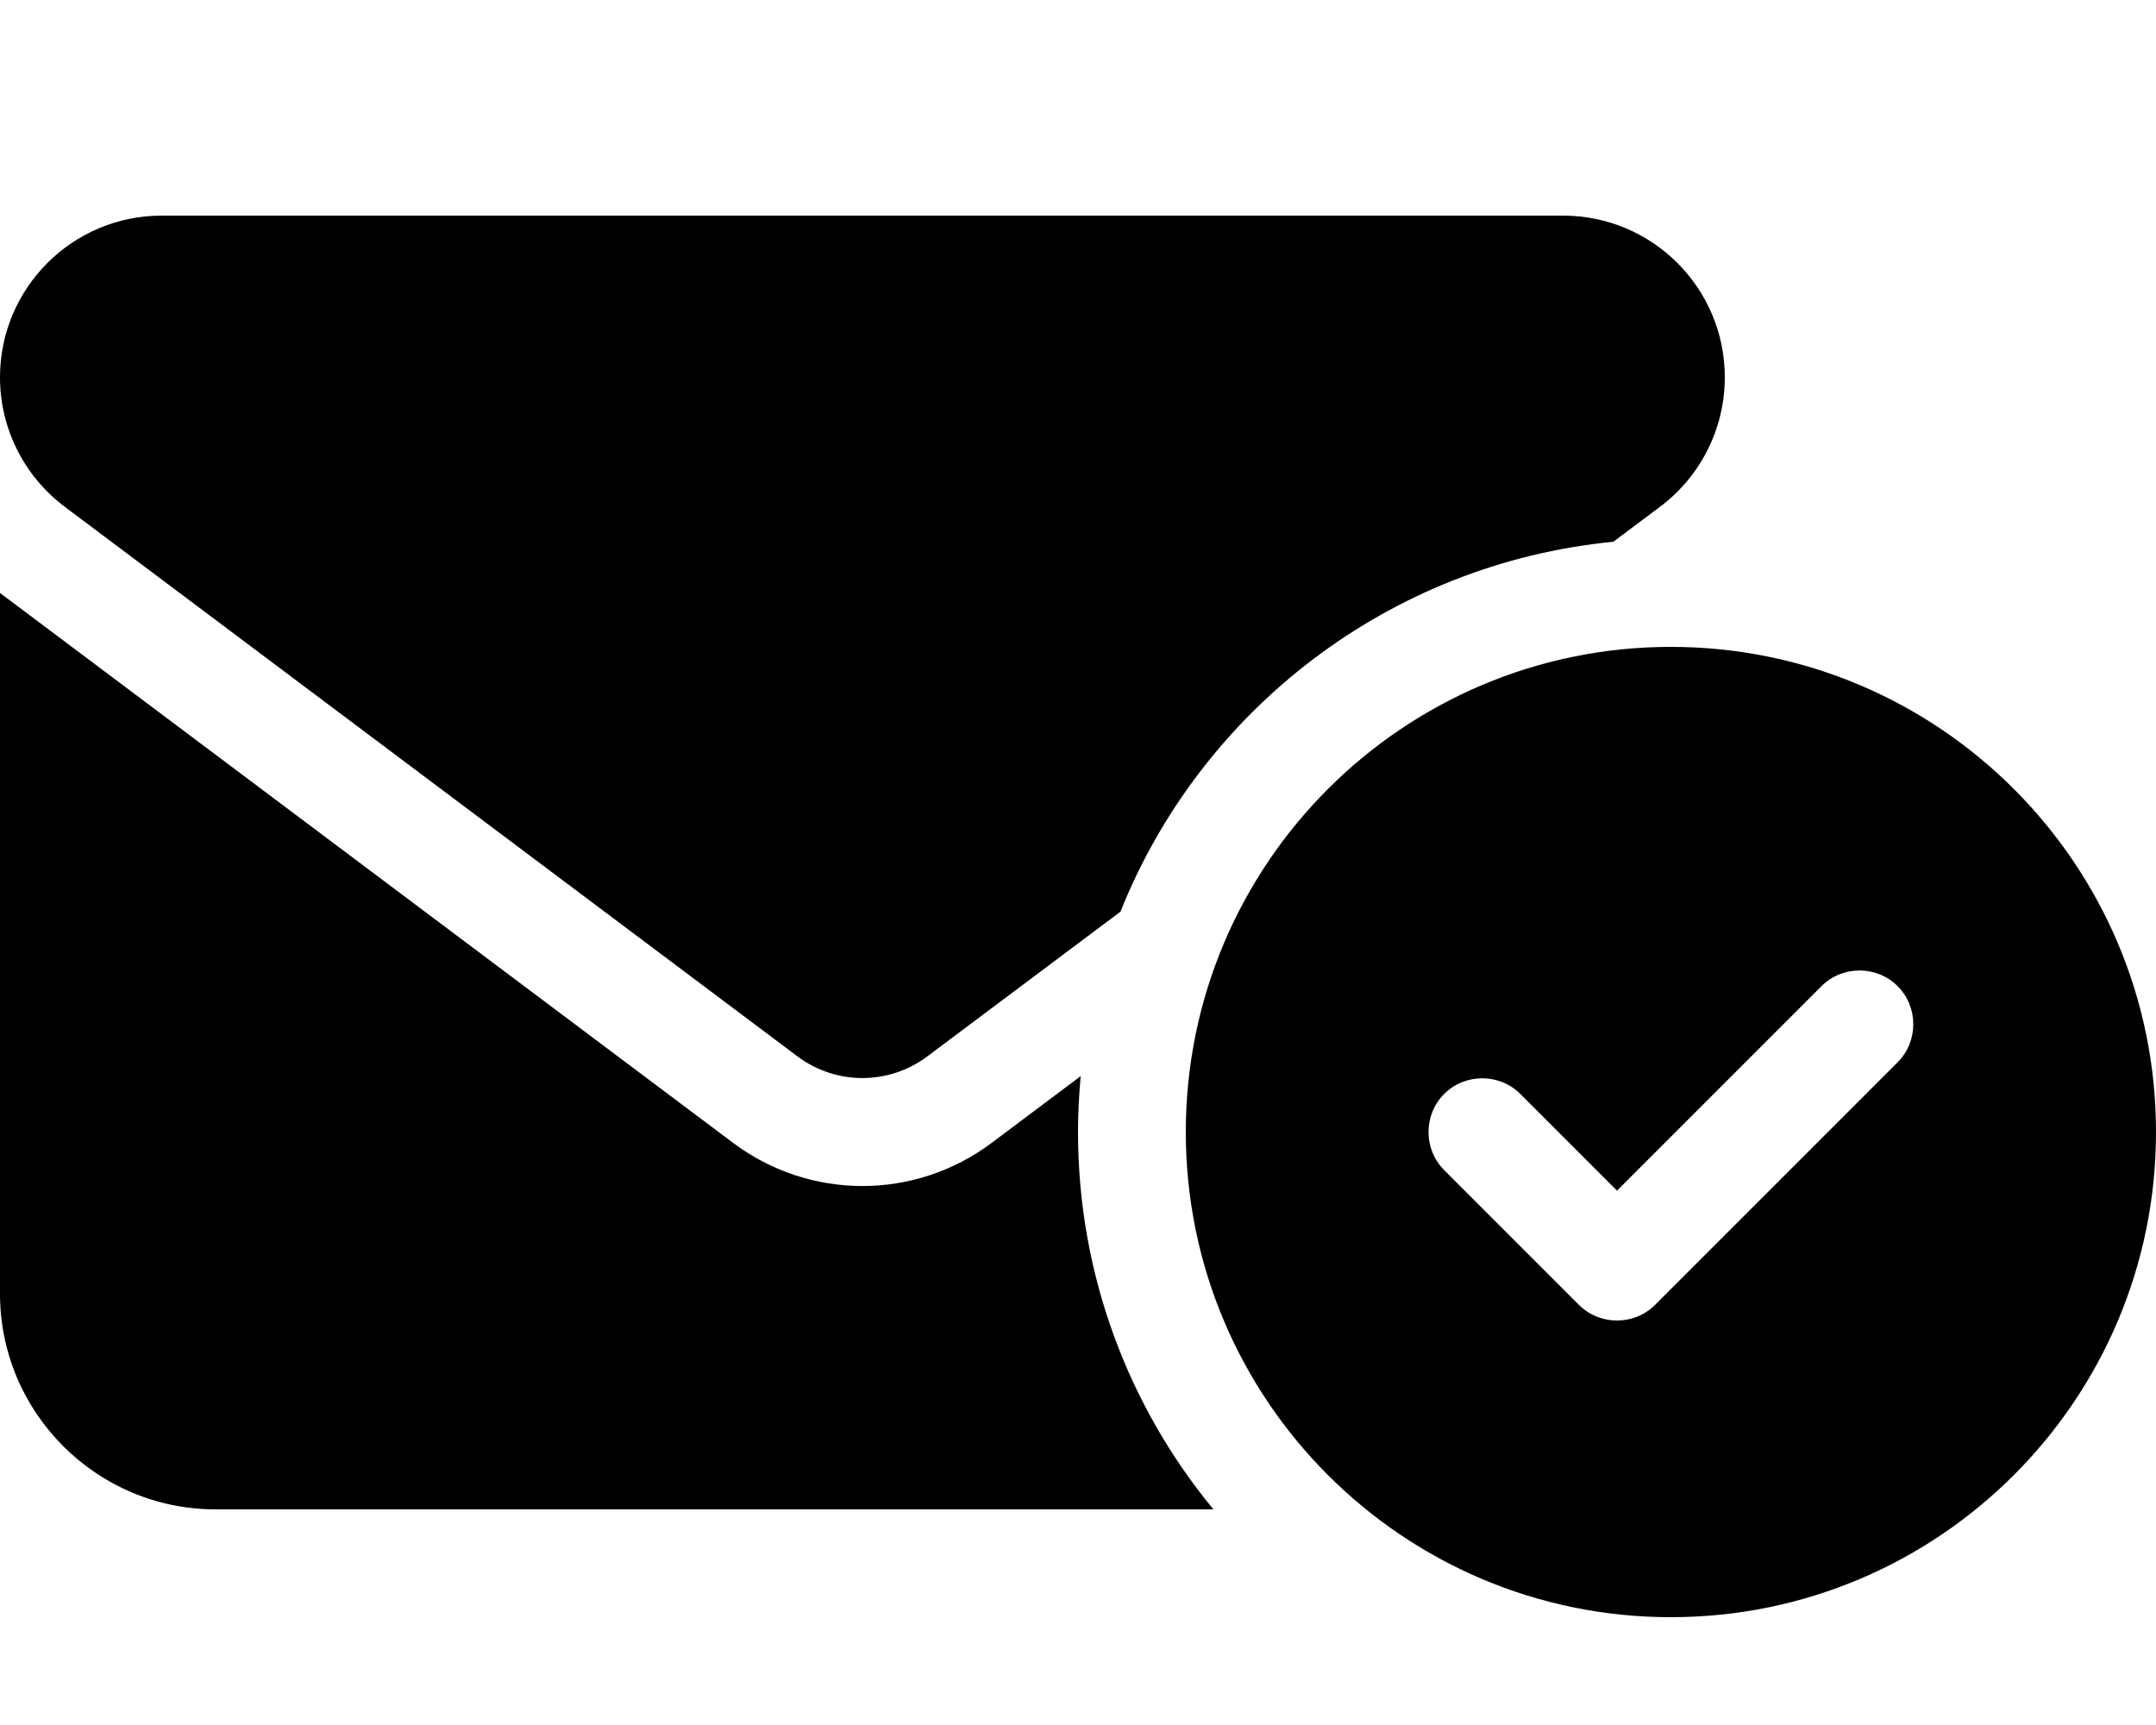
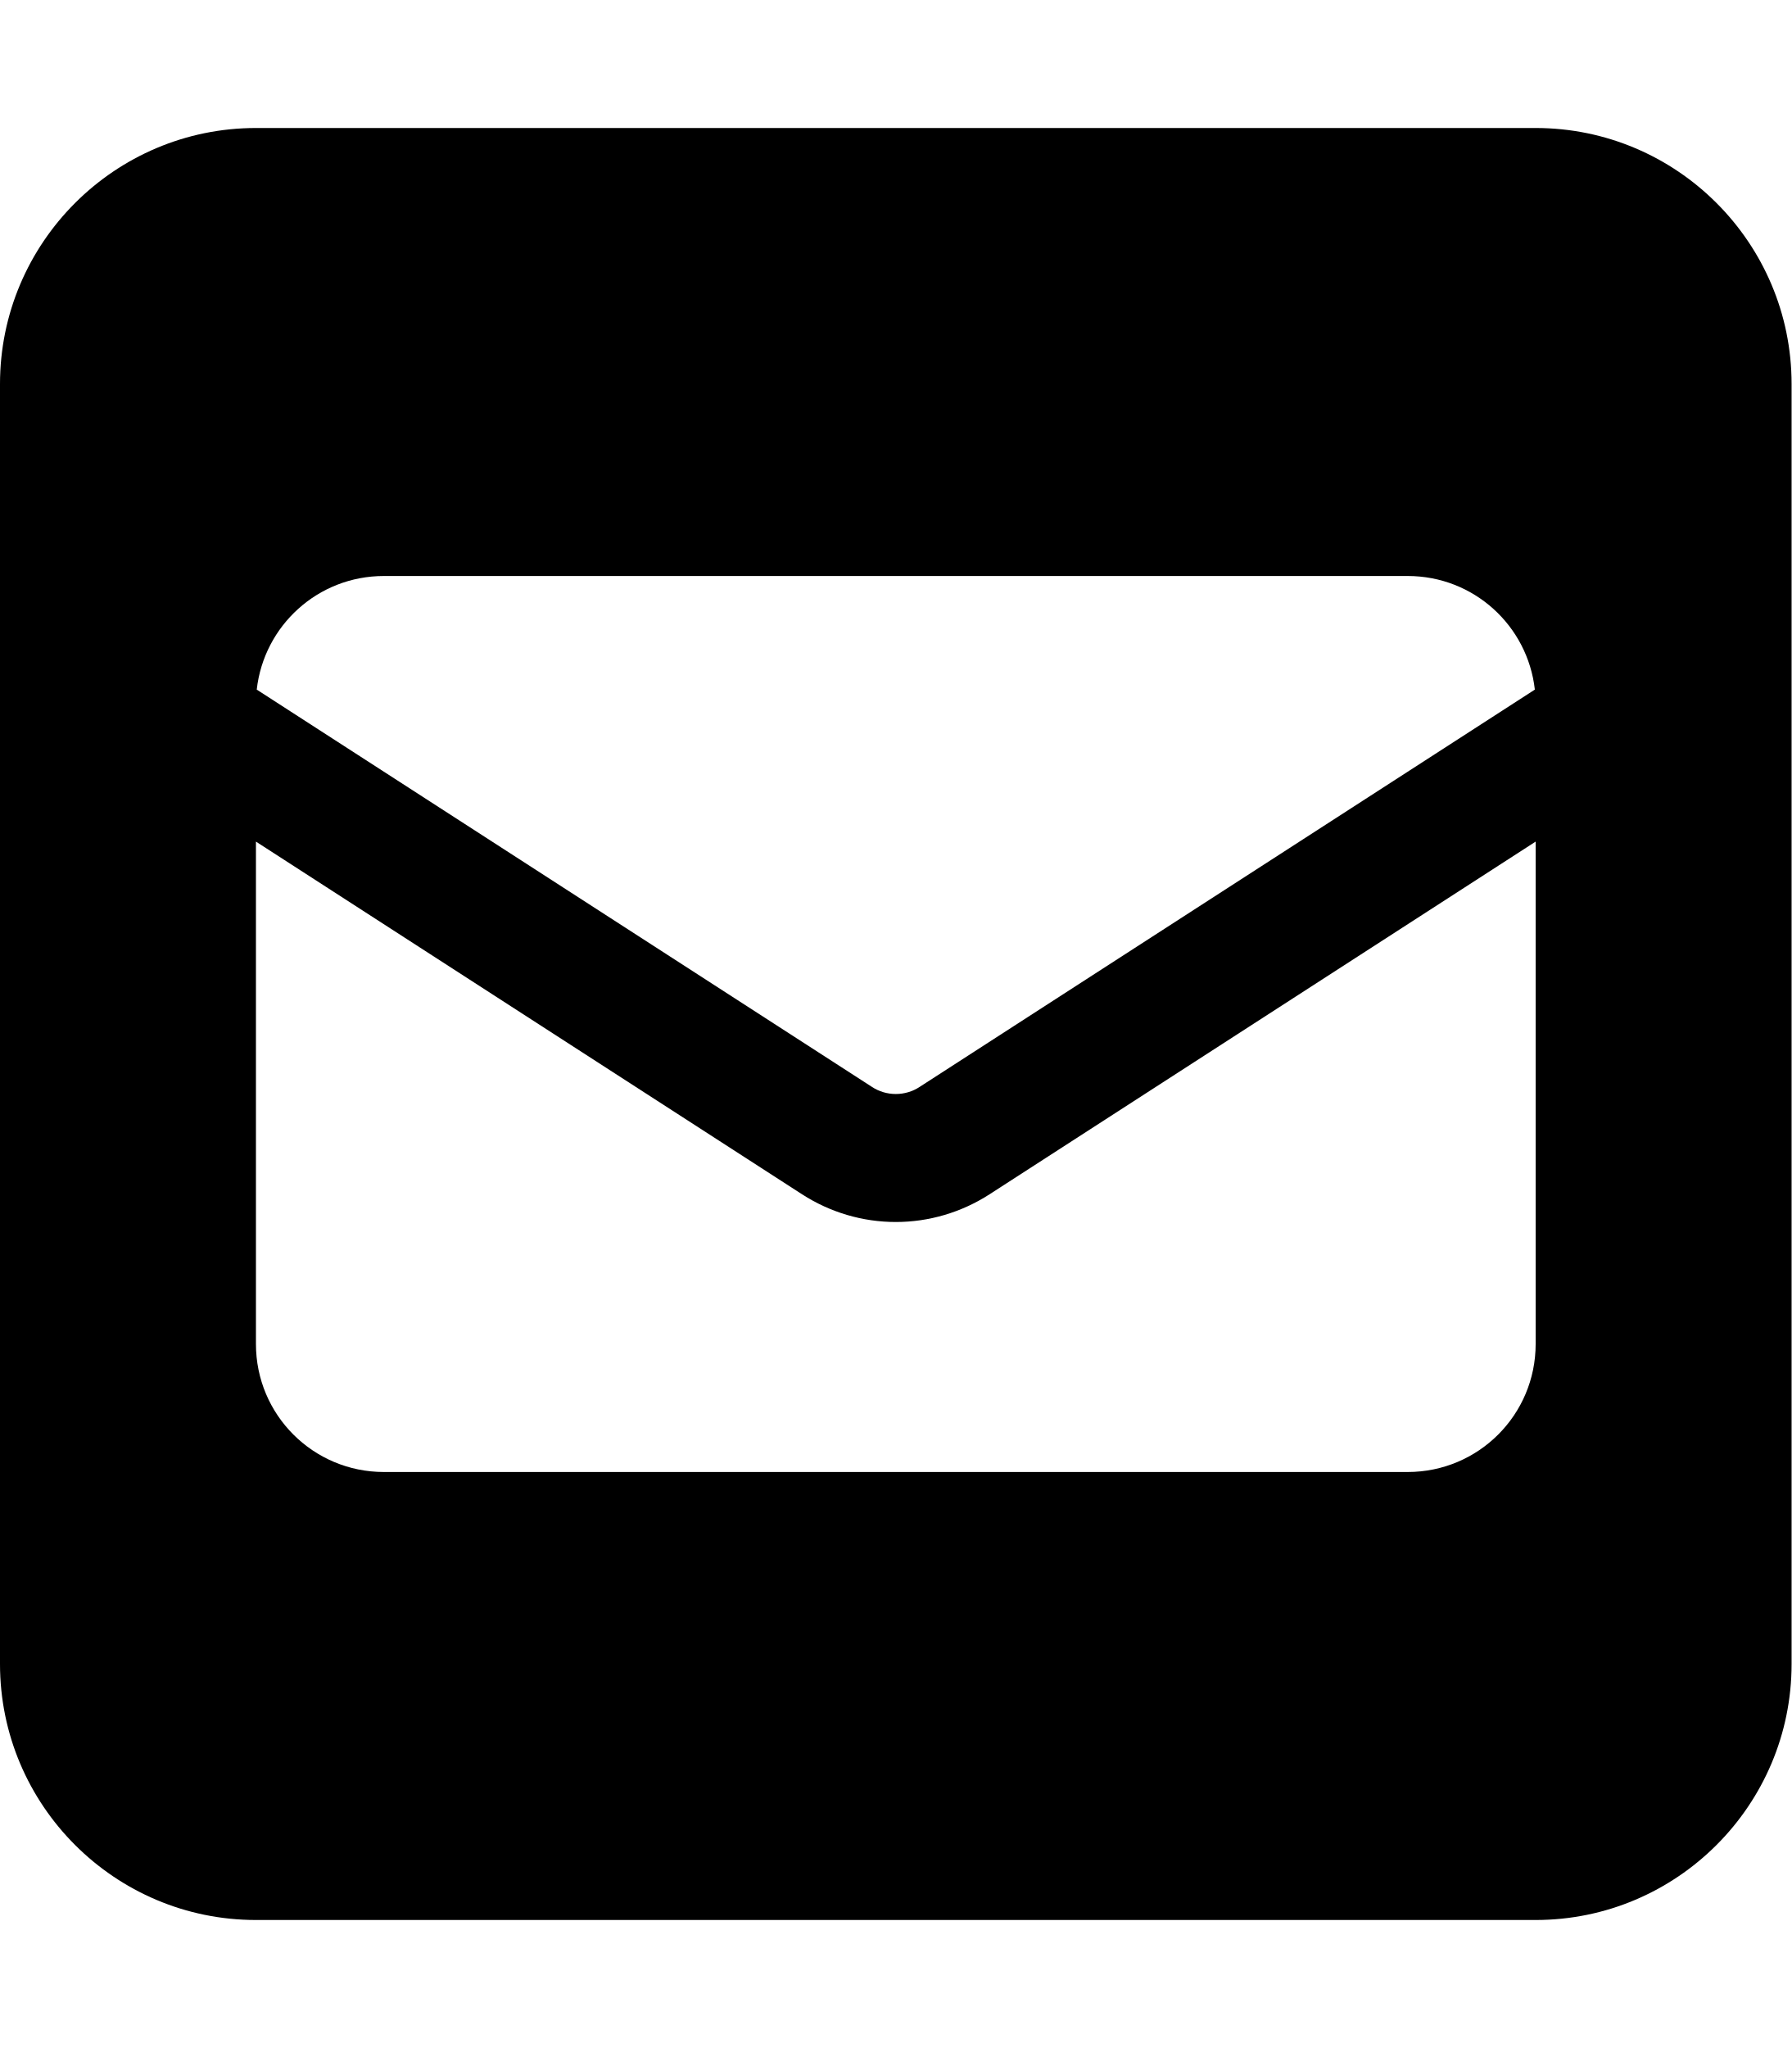
- <svg xmlns="http://www.w3.org/2000/svg" viewBox="0 0 640 512">
-   <path d="M48 64C21.5 64 0 85.5 0 112c0 15.1 7.1 29.3 19.2 38.4L236.8 313.6c11.4 8.5 27 8.5 38.4 0l57.4-43c23.9-59.8 79.7-103.3 146.3-109.8l13.9-10.4c12.1-9.1 19.2-23.3 19.2-38.4c0-26.5-21.5-48-48-48H48zM294.4 339.2c-22.8 17.1-54 17.1-76.8 0L0 176V384c0 35.3 28.7 64 64 64H360.2C335.1 417.6 320 378.5 320 336c0-5.6 .3-11.1 .8-16.6l-26.4 19.8zM640 336c0-79.5-64.5-144-144-144s-144 64.5-144 144s64.5 144 144 144s144-64.5 144-144zm-76.7-43.3c6.2 6.2 6.2 16.4 0 22.6l-72 72c-6.2 6.2-16.4 6.2-22.6 0l-40-40c-6.2-6.2-6.2-16.4 0-22.6s16.4-6.2 22.6 0L480 353.4l60.7-60.7c6.2-6.2 16.4-6.2 22.6 0z" />
+ <svg xmlns="http://www.w3.org/2000/svg" viewBox="0 0 448 512">
+   <path d="M64 32C28.7 32 0 60.7 0 96V416c0 35.3 28.7 64 64 64H384c35.3 0 64-28.7 64-64V96c0-35.3-28.7-64-64-64H64zM218 271.7L64.2 172.4C66 156.4 79.5 144 96 144H352c16.5 0 30 12.4 31.8 28.4L230 271.7c-1.8 1.2-3.9 1.8-6 1.8s-4.2-.6-6-1.8zm29.4 26.9L384 210.4V336c0 17.7-14.3 32-32 32H96c-17.7 0-32-14.3-32-32V210.4l136.6 88.2c7 4.5 15.1 6.9 23.4 6.9s16.4-2.4 23.4-6.9z" />
</svg>
